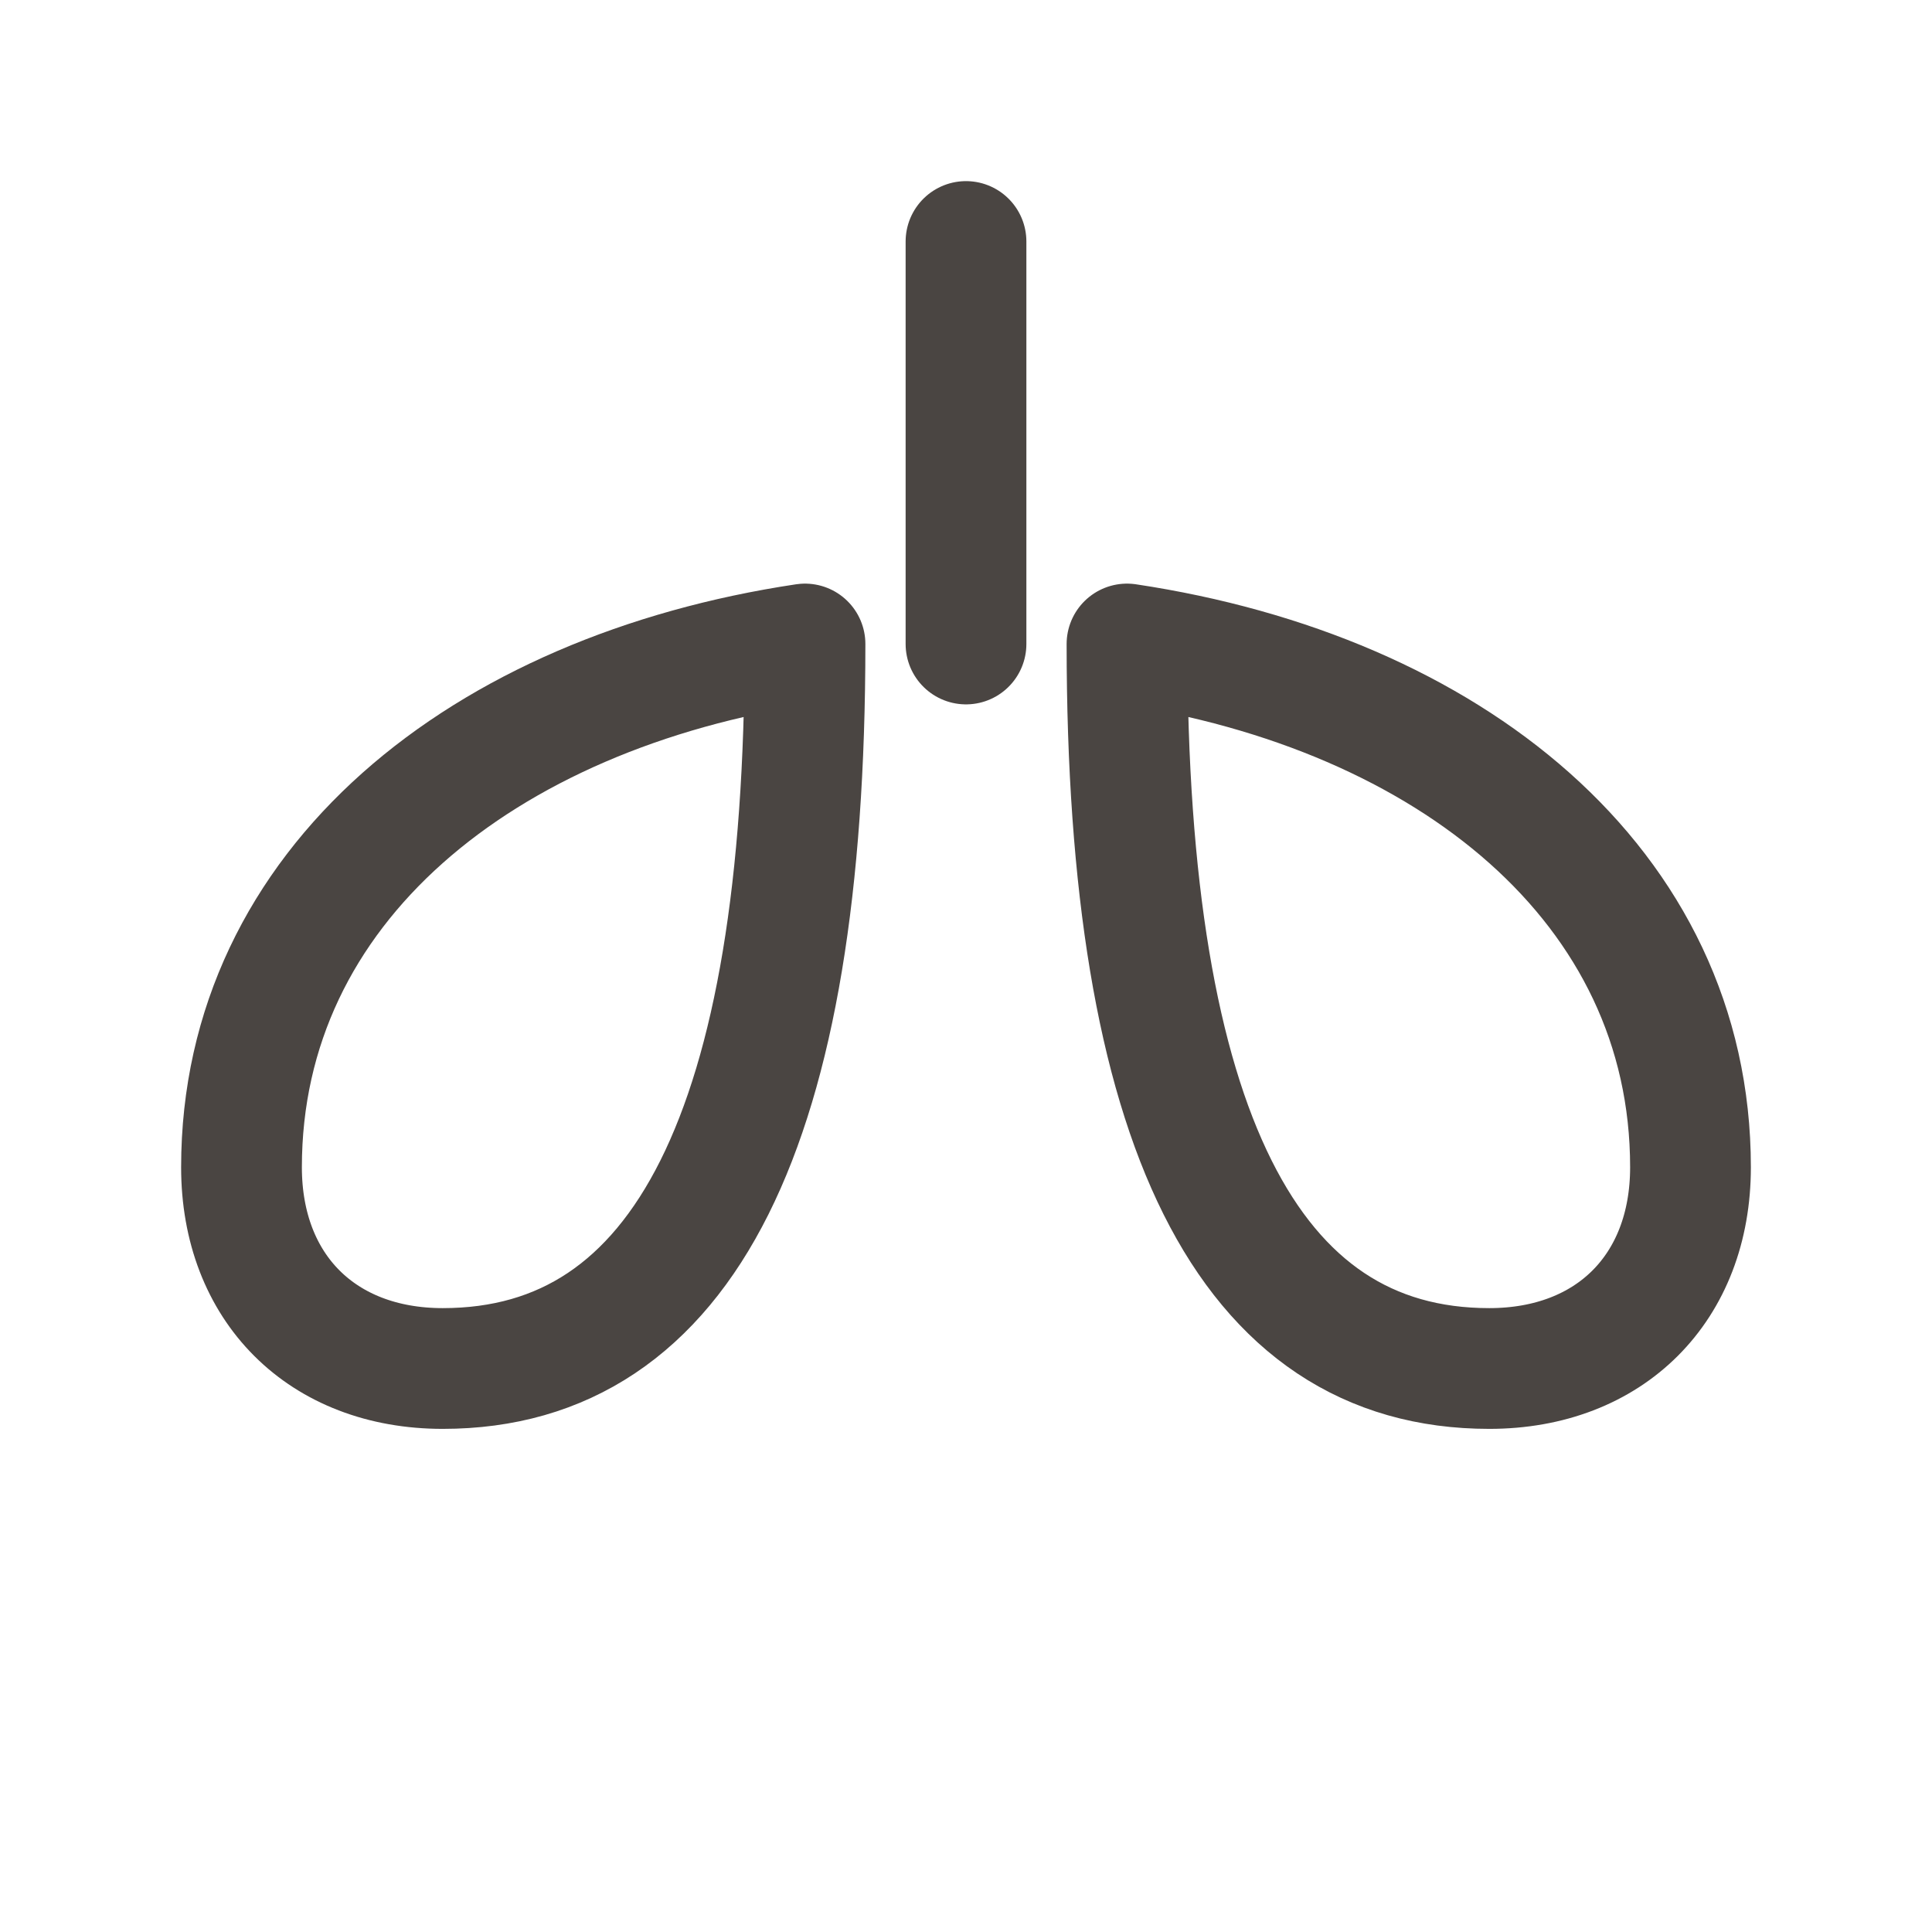
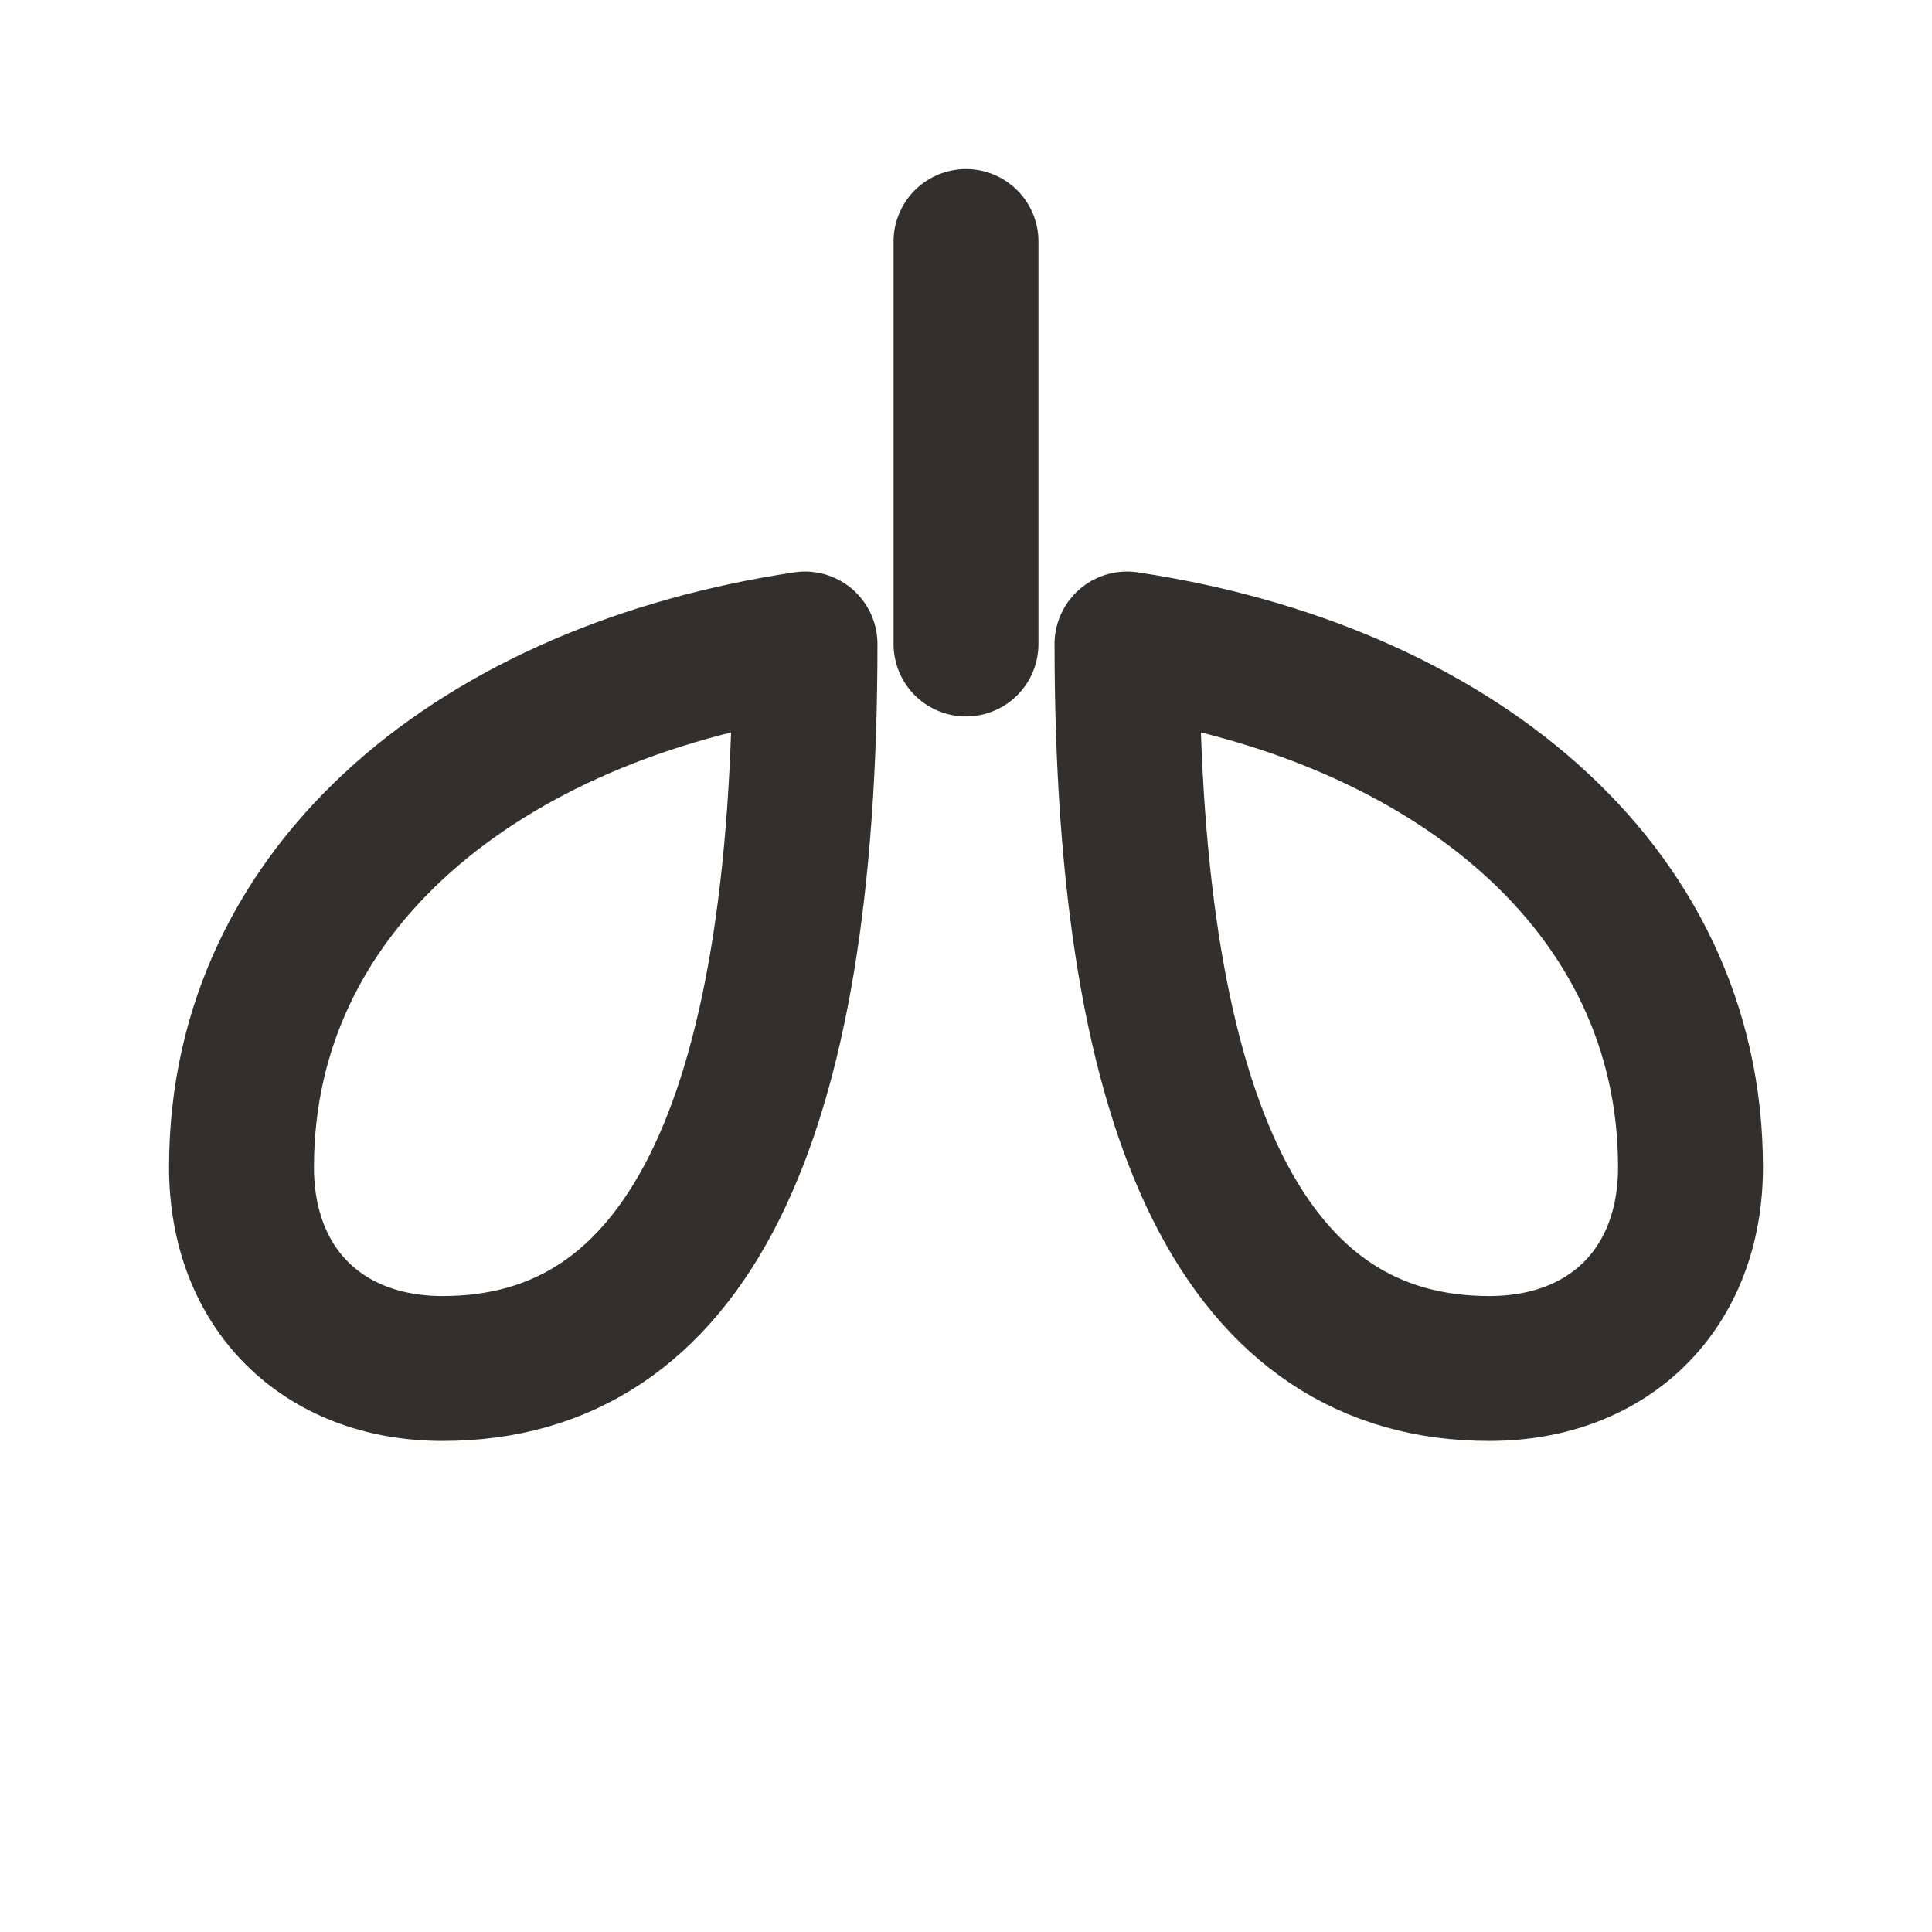
- <svg xmlns="http://www.w3.org/2000/svg" viewBox="0 0 24 24" fill="none" stroke="#4A4542" stroke-width="1.5" stroke-linecap="round" stroke-linejoin="round">
+ <svg xmlns="http://www.w3.org/2000/svg" viewBox="0 0 24 24" fill="none" stroke="#332F2C" stroke-width="1.8" stroke-linecap="round" stroke-linejoin="round">
  <path d="M12 3v5" />
  <path d="M10 8c0 6-1.5 9-4.5 9C4 17 3 16 3 14.5 3 11 6 8.6 10 8Z" />
  <path d="M14 8c0 6 1.5 9 4.5 9 1.5 0 2.5-1 2.5-2.5C21 11 18 8.6 14 8Z" />
</svg>
